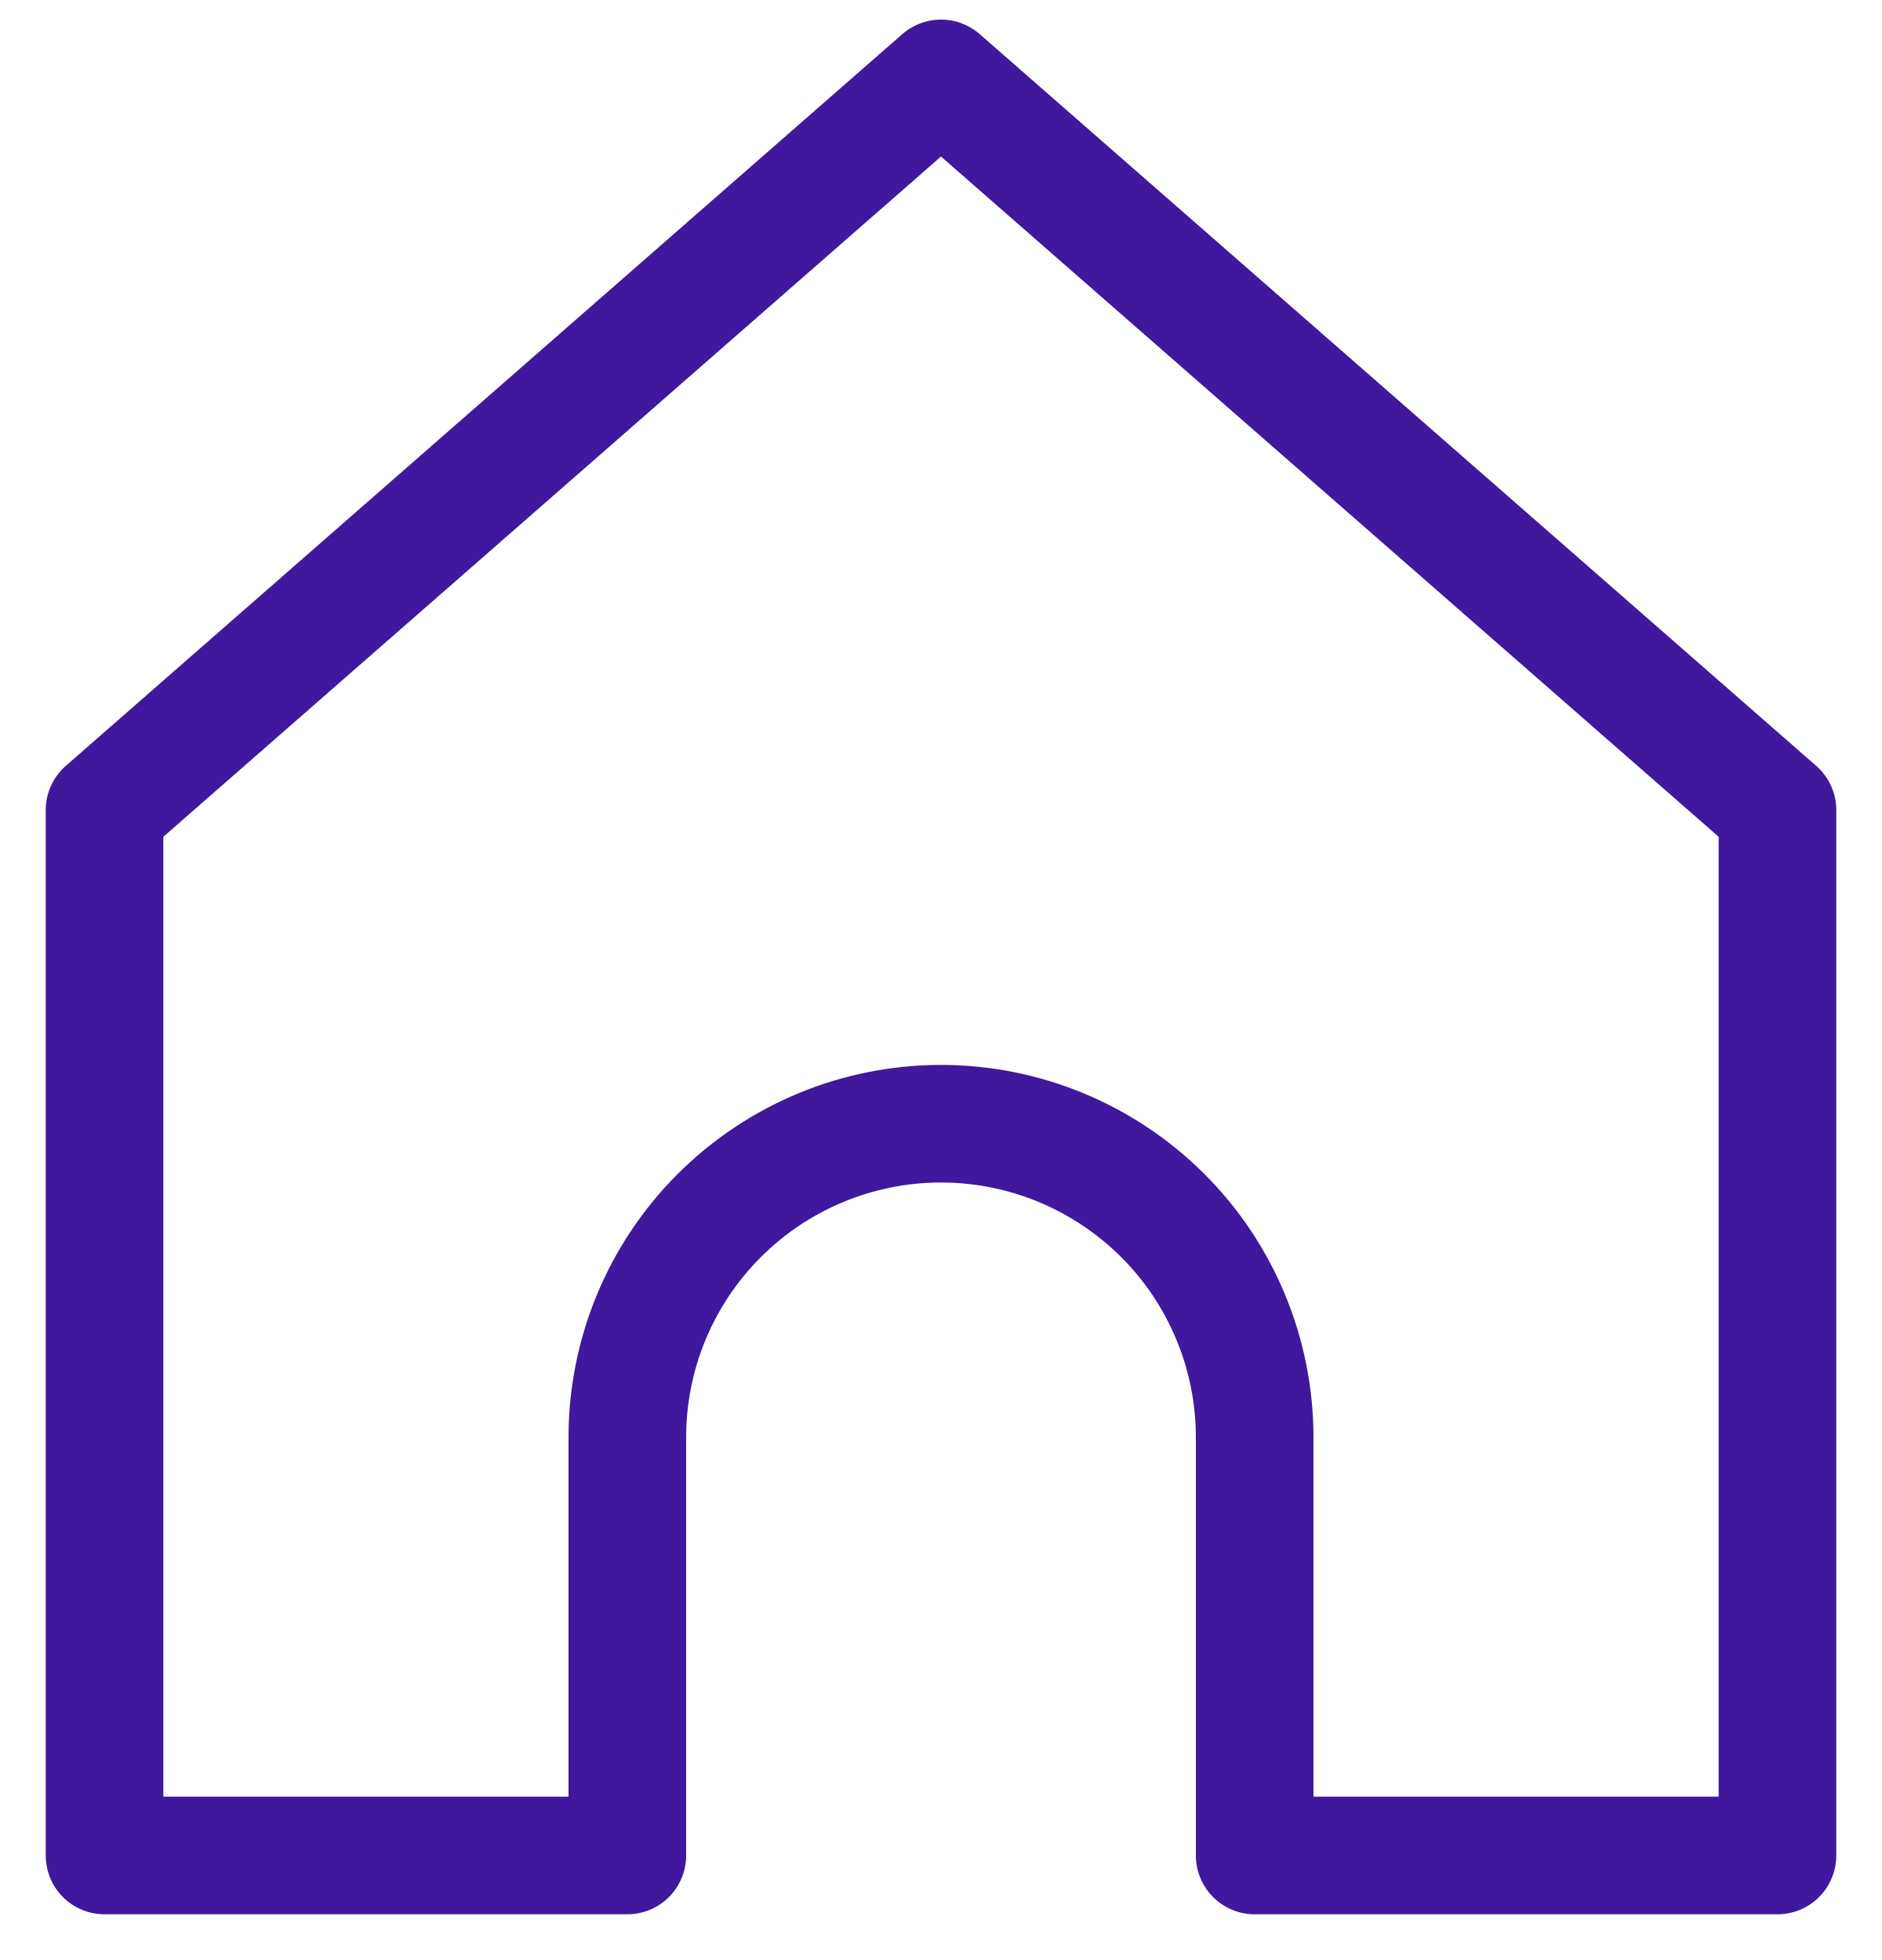
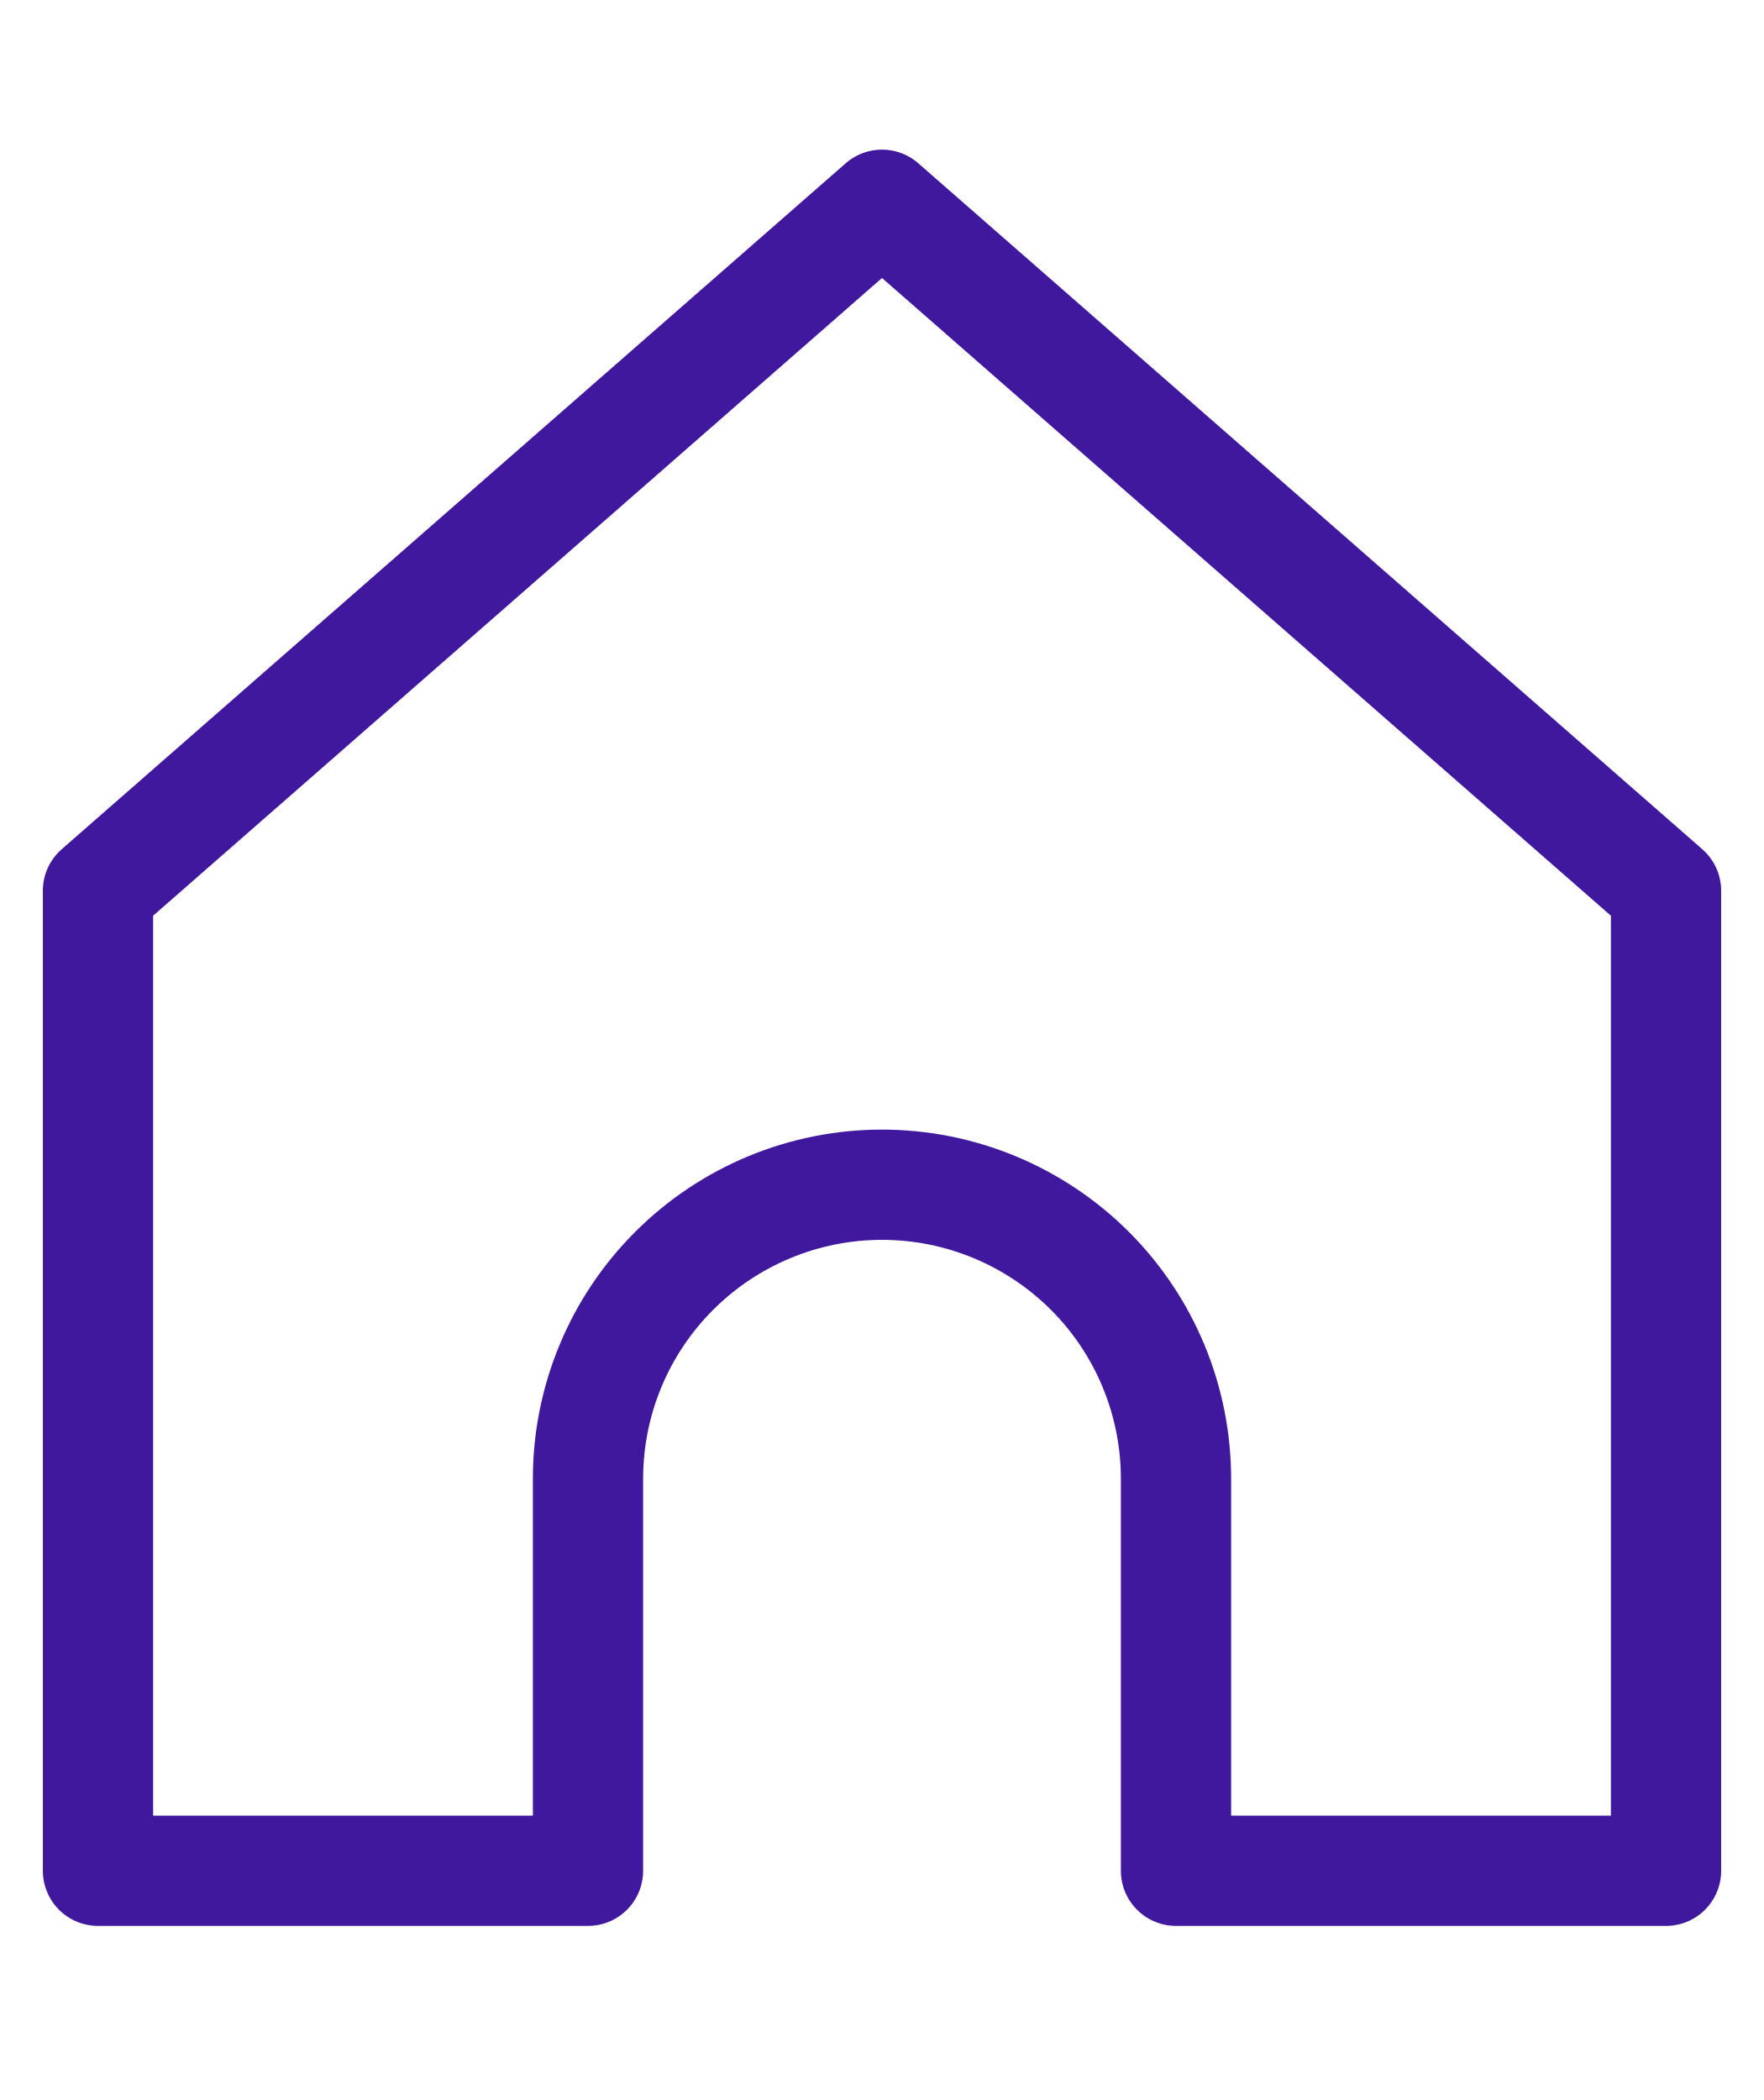
- <svg xmlns="http://www.w3.org/2000/svg" width="24" height="25" viewBox="0 0 24 25" fill="none">
+ <svg xmlns="http://www.w3.org/2000/svg" width="21" height="25" viewBox="0 0 24 25" fill="none">
  <path d="M1.333 10.333L12 1L22.667 10.333L22.667 23.667H16V18.333C16 17.273 15.579 16.255 14.829 15.505C14.078 14.755 13.061 14.333 12 14.333C10.939 14.333 9.922 14.755 9.172 15.505C8.421 16.255 8 17.273 8 18.333V23.667H1.333L1.333 10.333Z" stroke="#40189E" stroke-width="1.5" stroke-linecap="round" stroke-linejoin="round" />
</svg>
